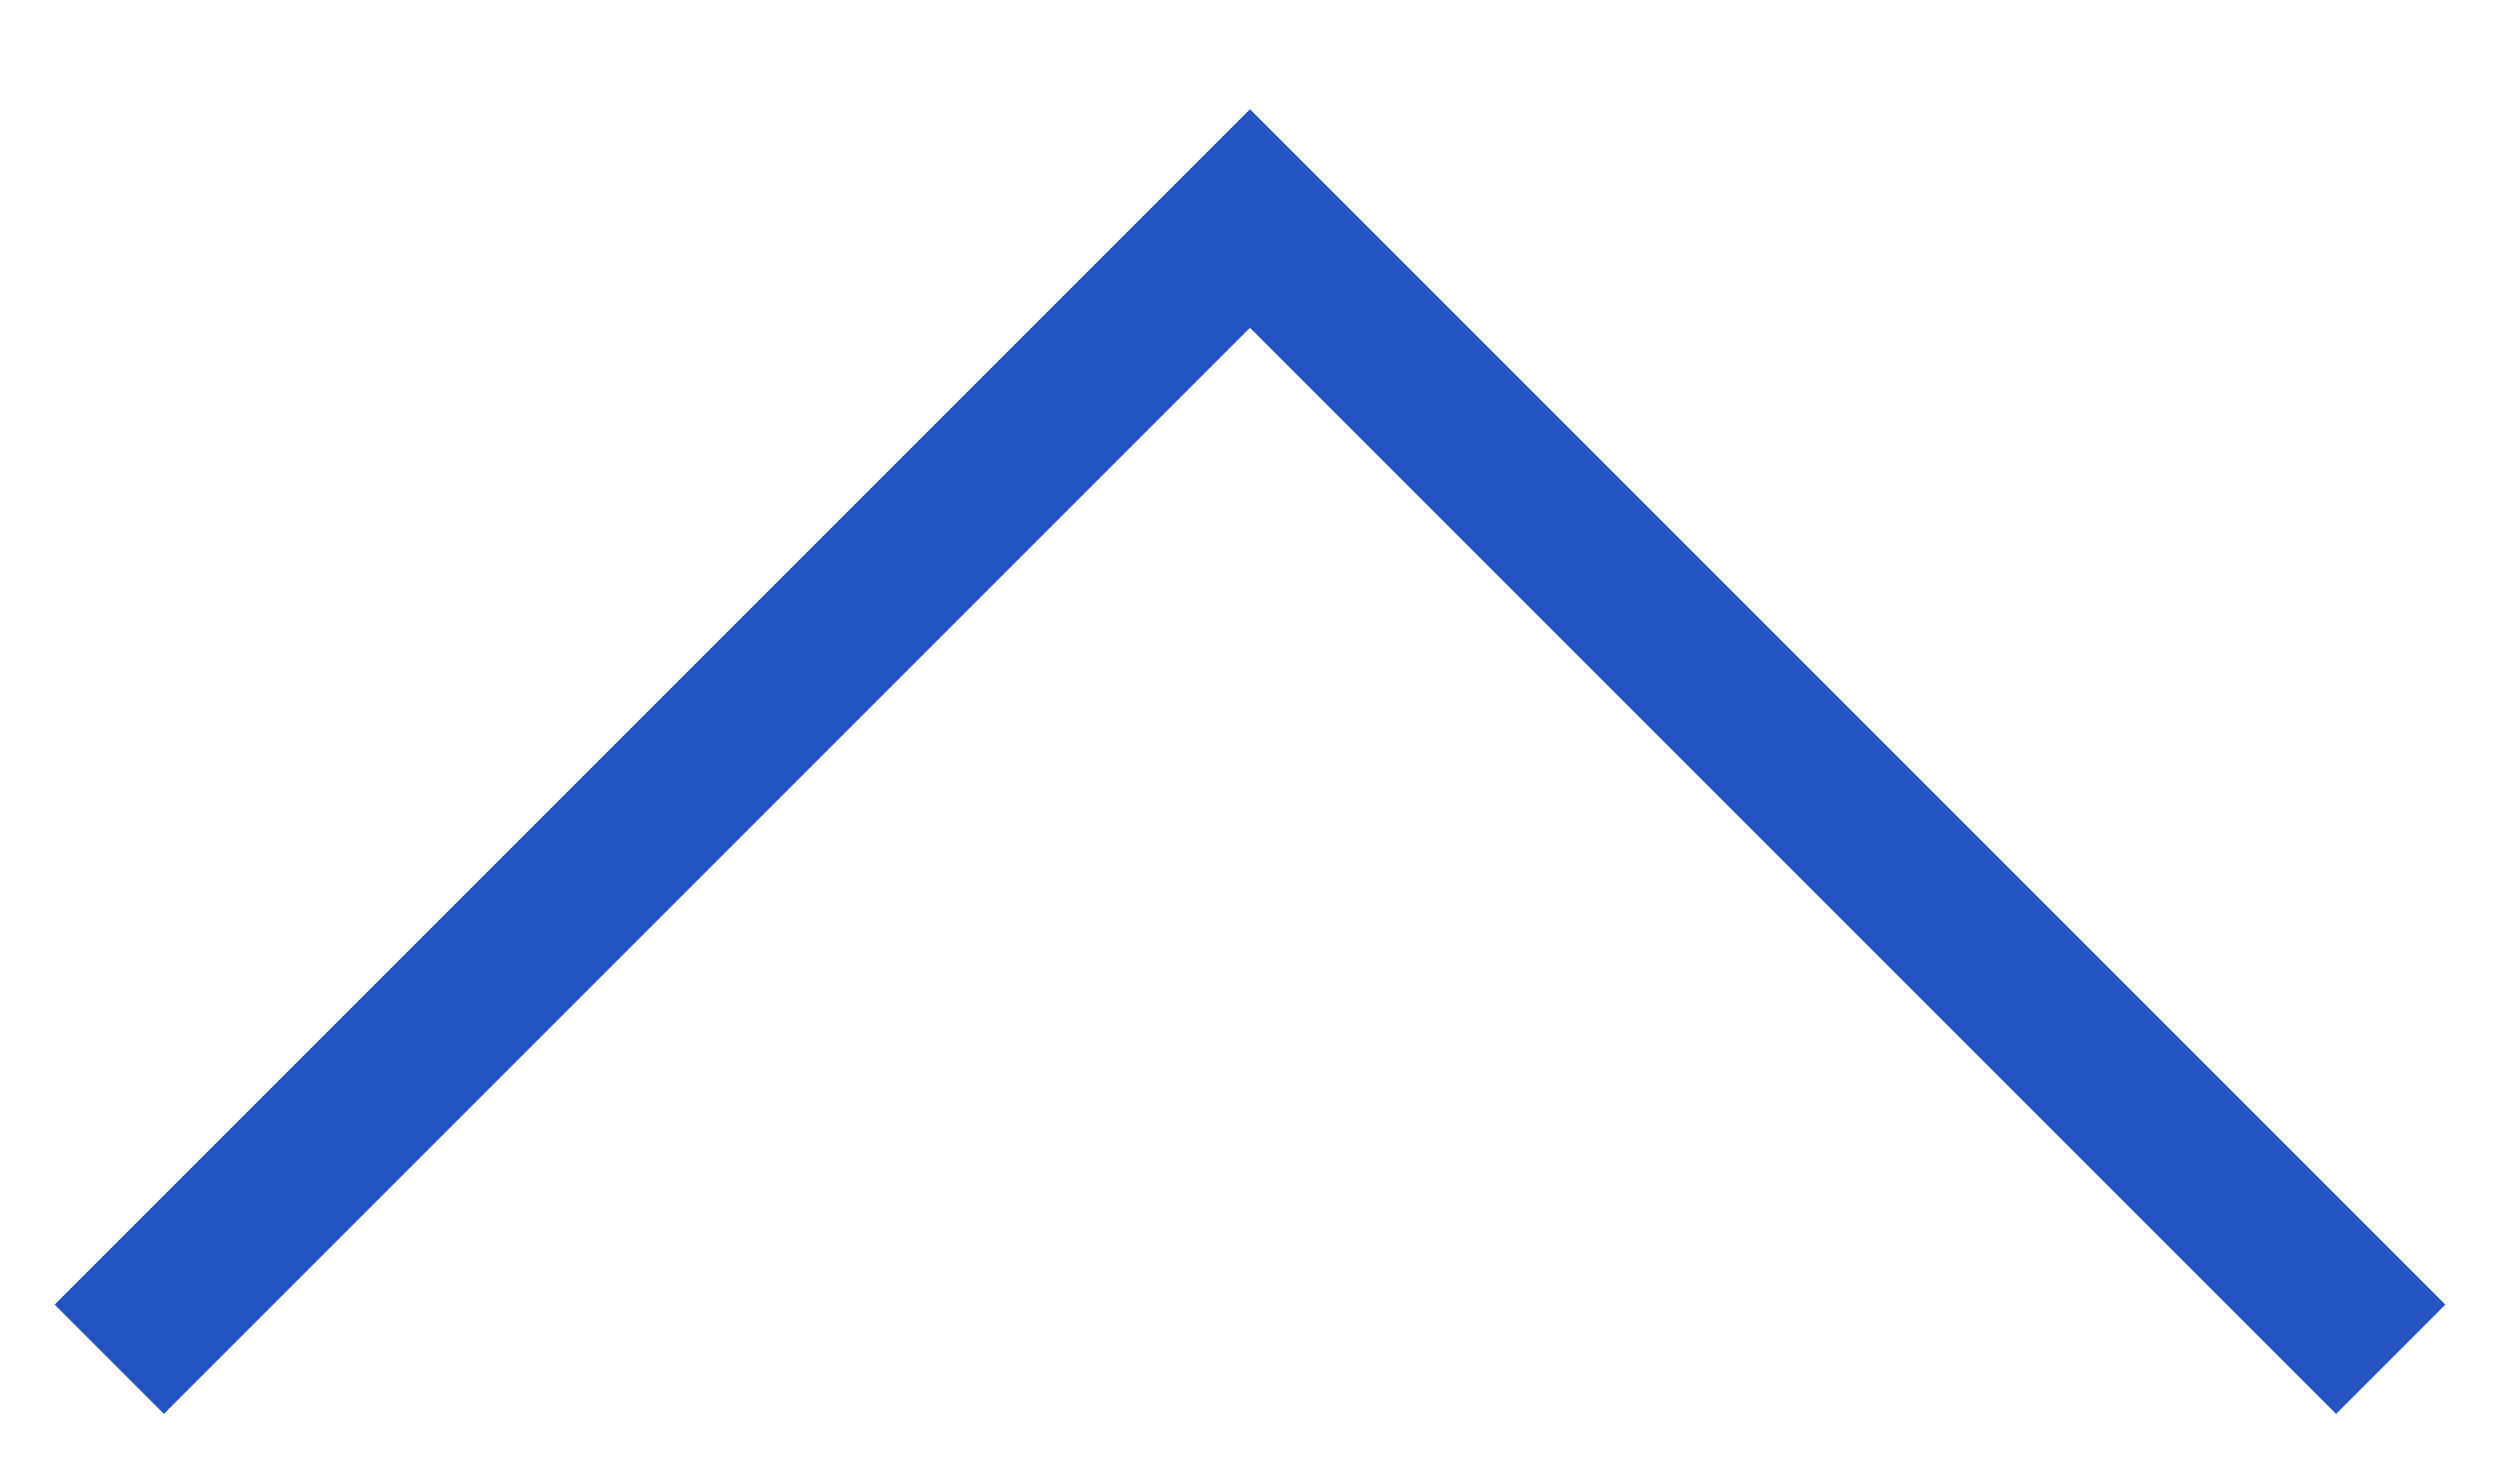
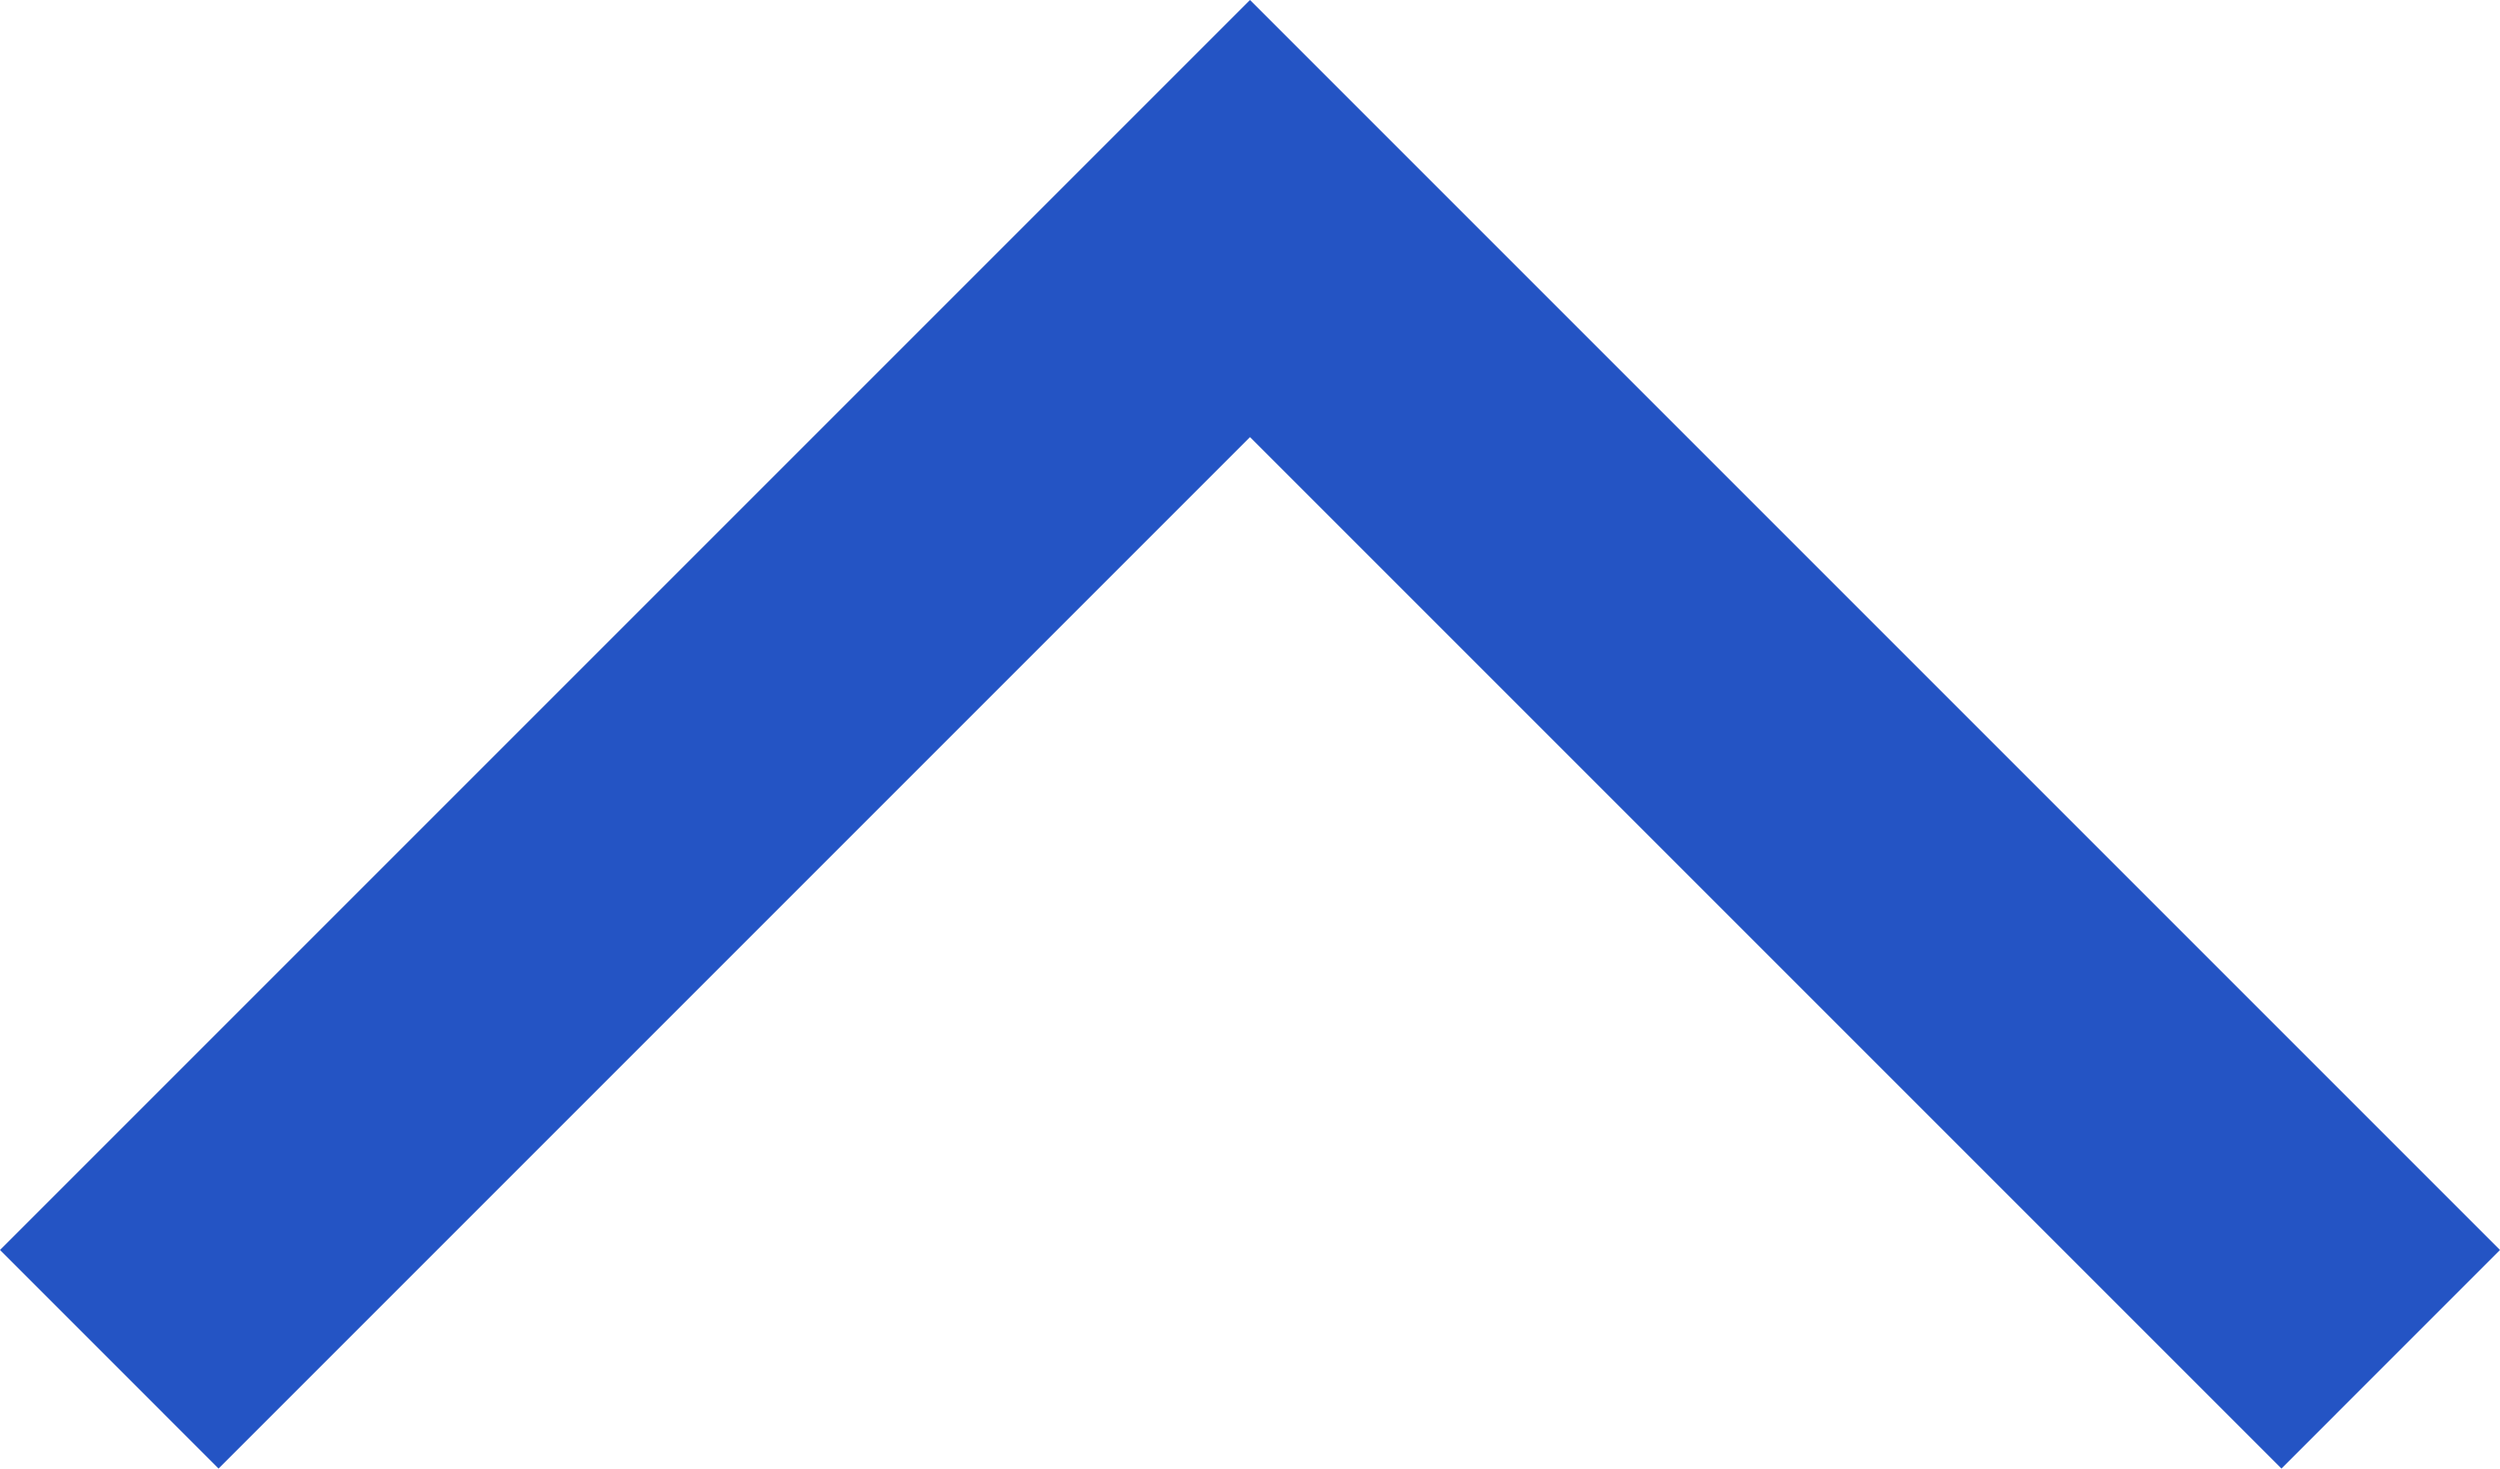
<svg xmlns="http://www.w3.org/2000/svg" width="16.176" height="9.502" viewBox="0 0 16.176 9.502">
-   <path id="Pfad_12" data-name="Pfad 12" d="M0,14.762,7.381,7.381,0,0" transform="translate(0.707 8.795) rotate(-90)" fill="none" stroke="#2454C4" strokeWidth="2" />
+   <path id="Pfad_12" data-name="Pfad 12" d="M0,14.762,7.381,7.381,0,0" transform="translate(0.707 8.795) rotate(-90)" fill="none" stroke="#2454C4" stroke-width="2" />
</svg>
